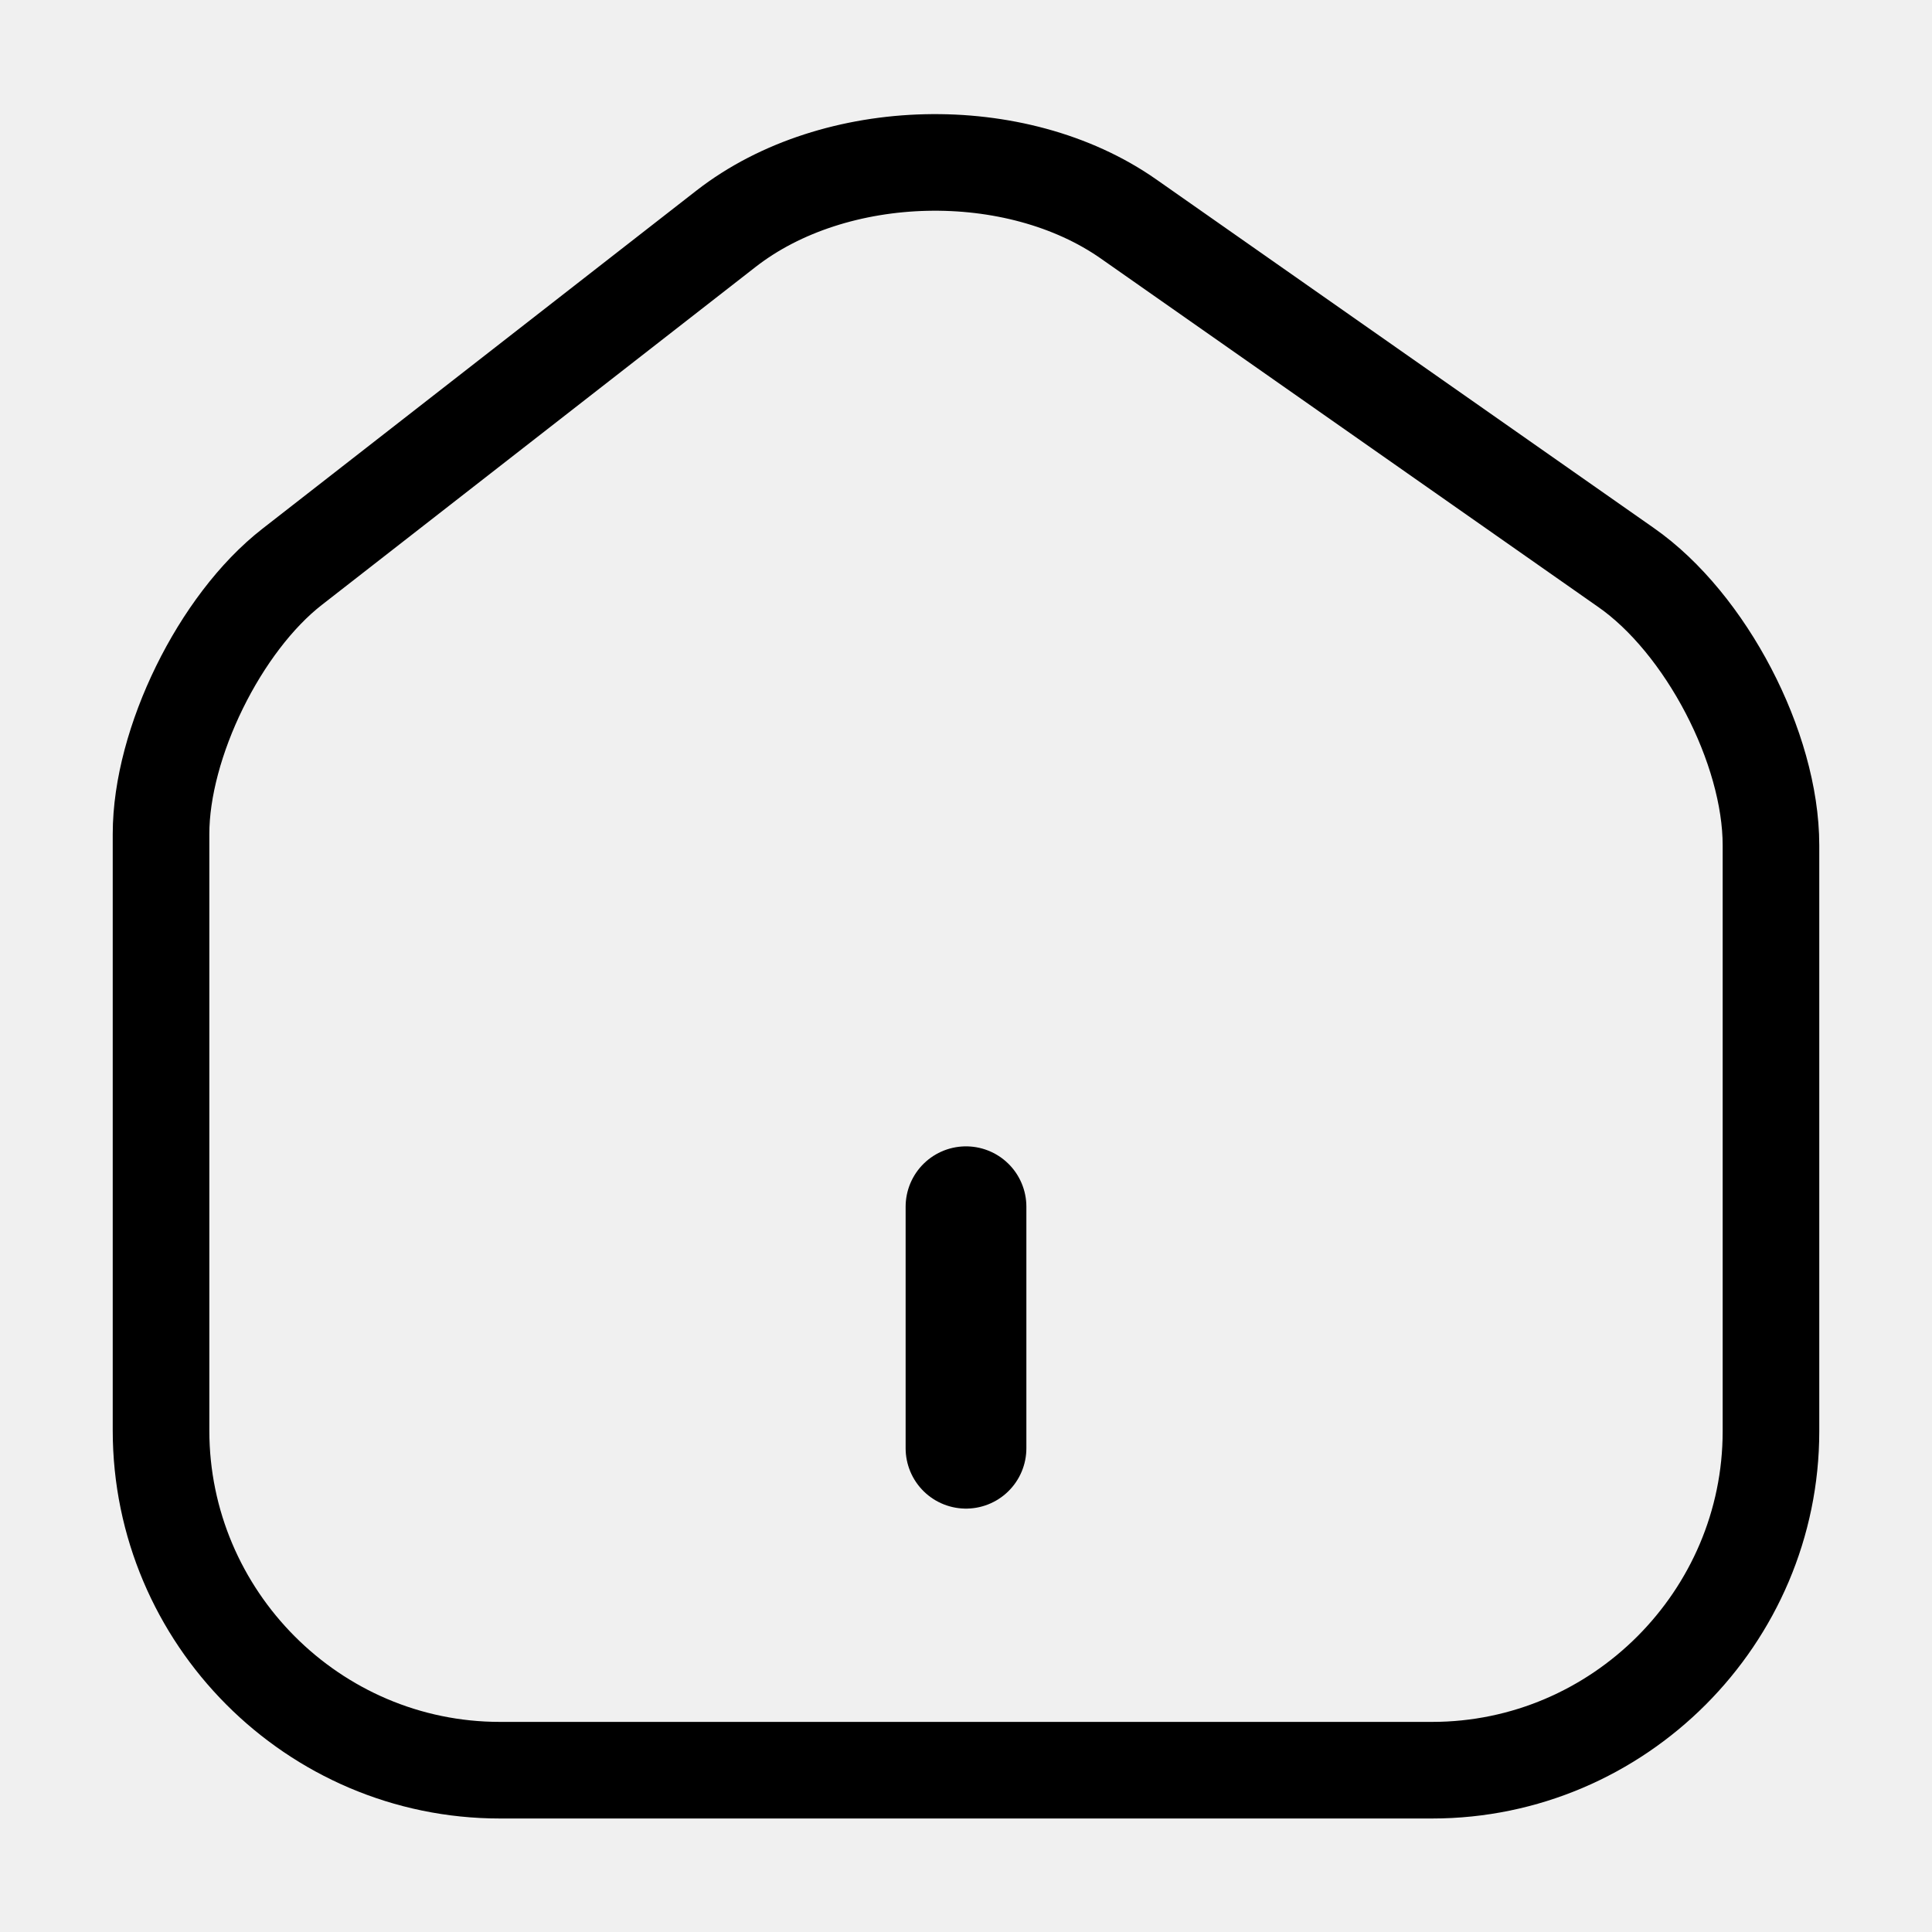
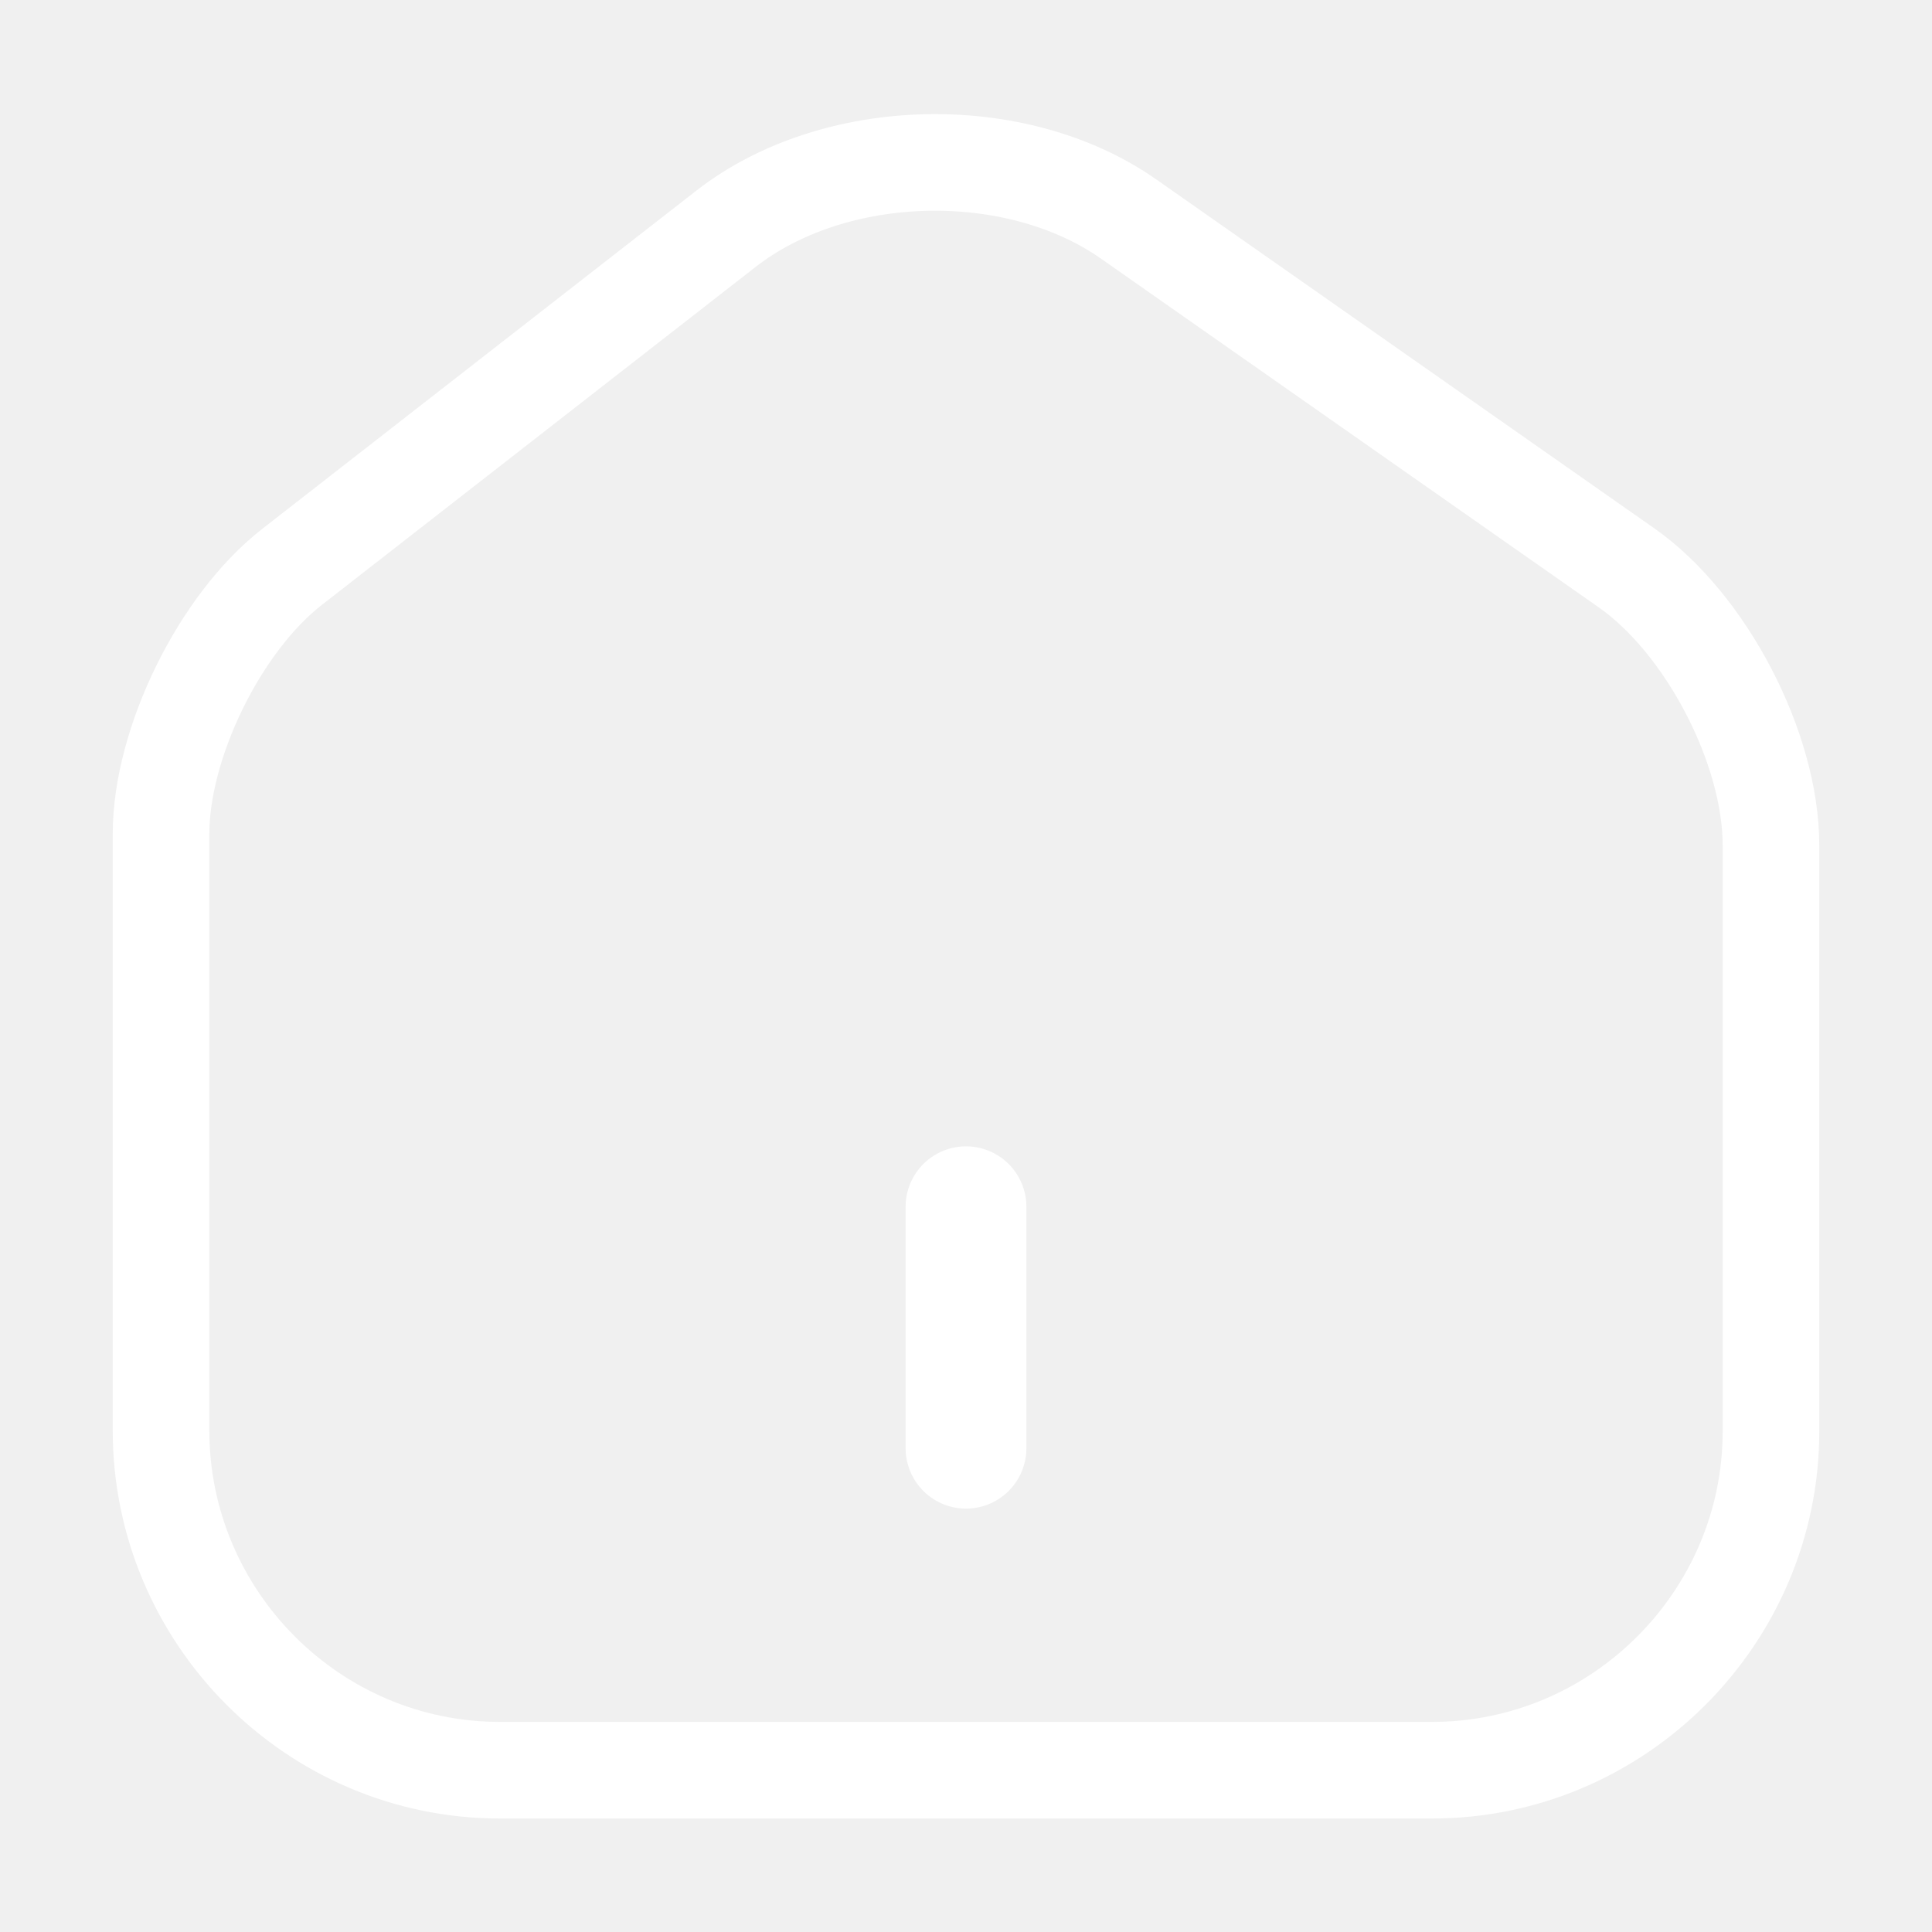
<svg xmlns="http://www.w3.org/2000/svg" width="20" height="20" viewBox="0 0 20 20" fill="none">
-   <path d="M7.517 2.367L3.025 5.867C2.275 6.45 1.667 7.692 1.667 8.633V14.808C1.667 16.742 3.242 18.325 5.175 18.325H14.825C16.758 18.325 18.333 16.742 18.333 14.817V8.75C18.333 7.742 17.658 6.45 16.833 5.875L11.683 2.267C10.517 1.45 8.642 1.492 7.517 2.367Z" stroke="black" stroke-width="1" stroke-linecap="round" stroke-linejoin="round" />
-   <path d="M10 14.992V12.492" stroke="black" stroke-width="1.25" stroke-linecap="round" stroke-linejoin="round" />
+   <path d="M7.517 2.367L3.025 5.867C2.275 6.45 1.667 7.692 1.667 8.633V14.808C1.667 16.742 3.242 18.325 5.175 18.325H14.825C16.758 18.325 18.333 16.742 18.333 14.817V8.75C18.333 7.742 17.658 6.45 16.833 5.875L11.683 2.267C10.517 1.45 8.642 1.492 7.517 2.367Z" stroke="white" stroke-width="1" stroke-linecap="round" stroke-linejoin="round" />
+   <path d="M10 14.992V12.492" stroke="white" stroke-width="1.25" stroke-linecap="round" stroke-linejoin="round" />
</svg>
